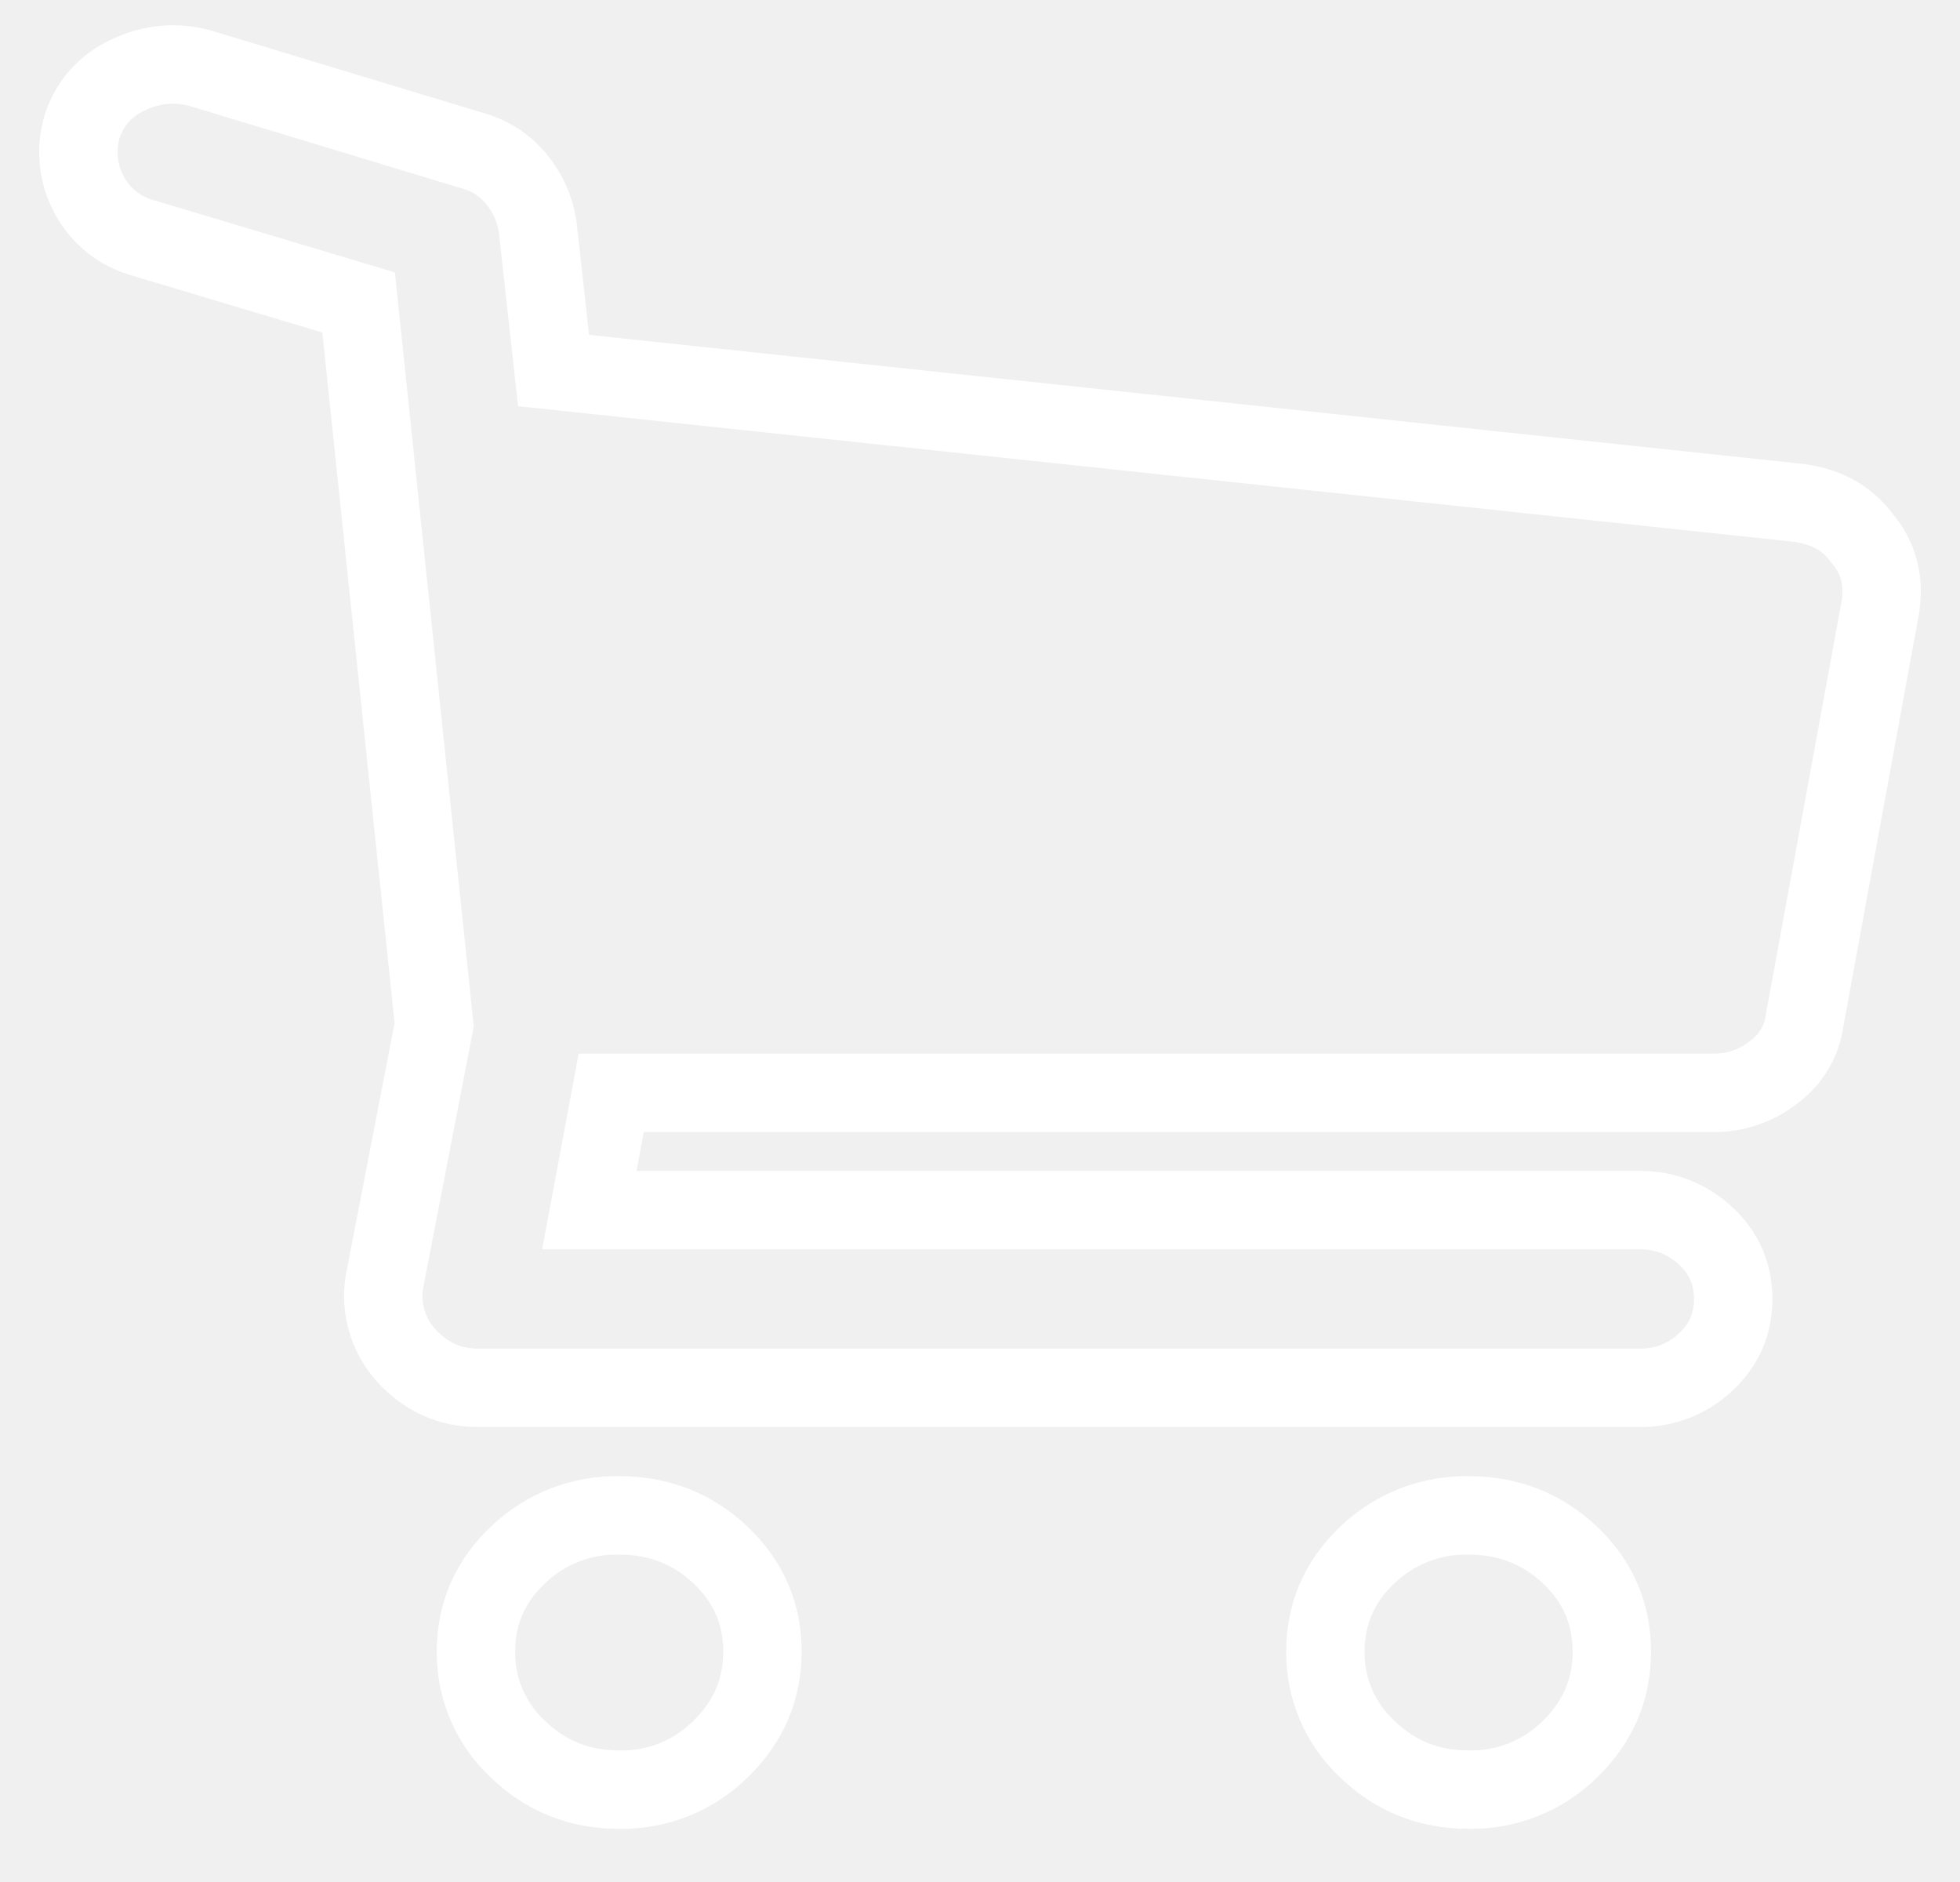
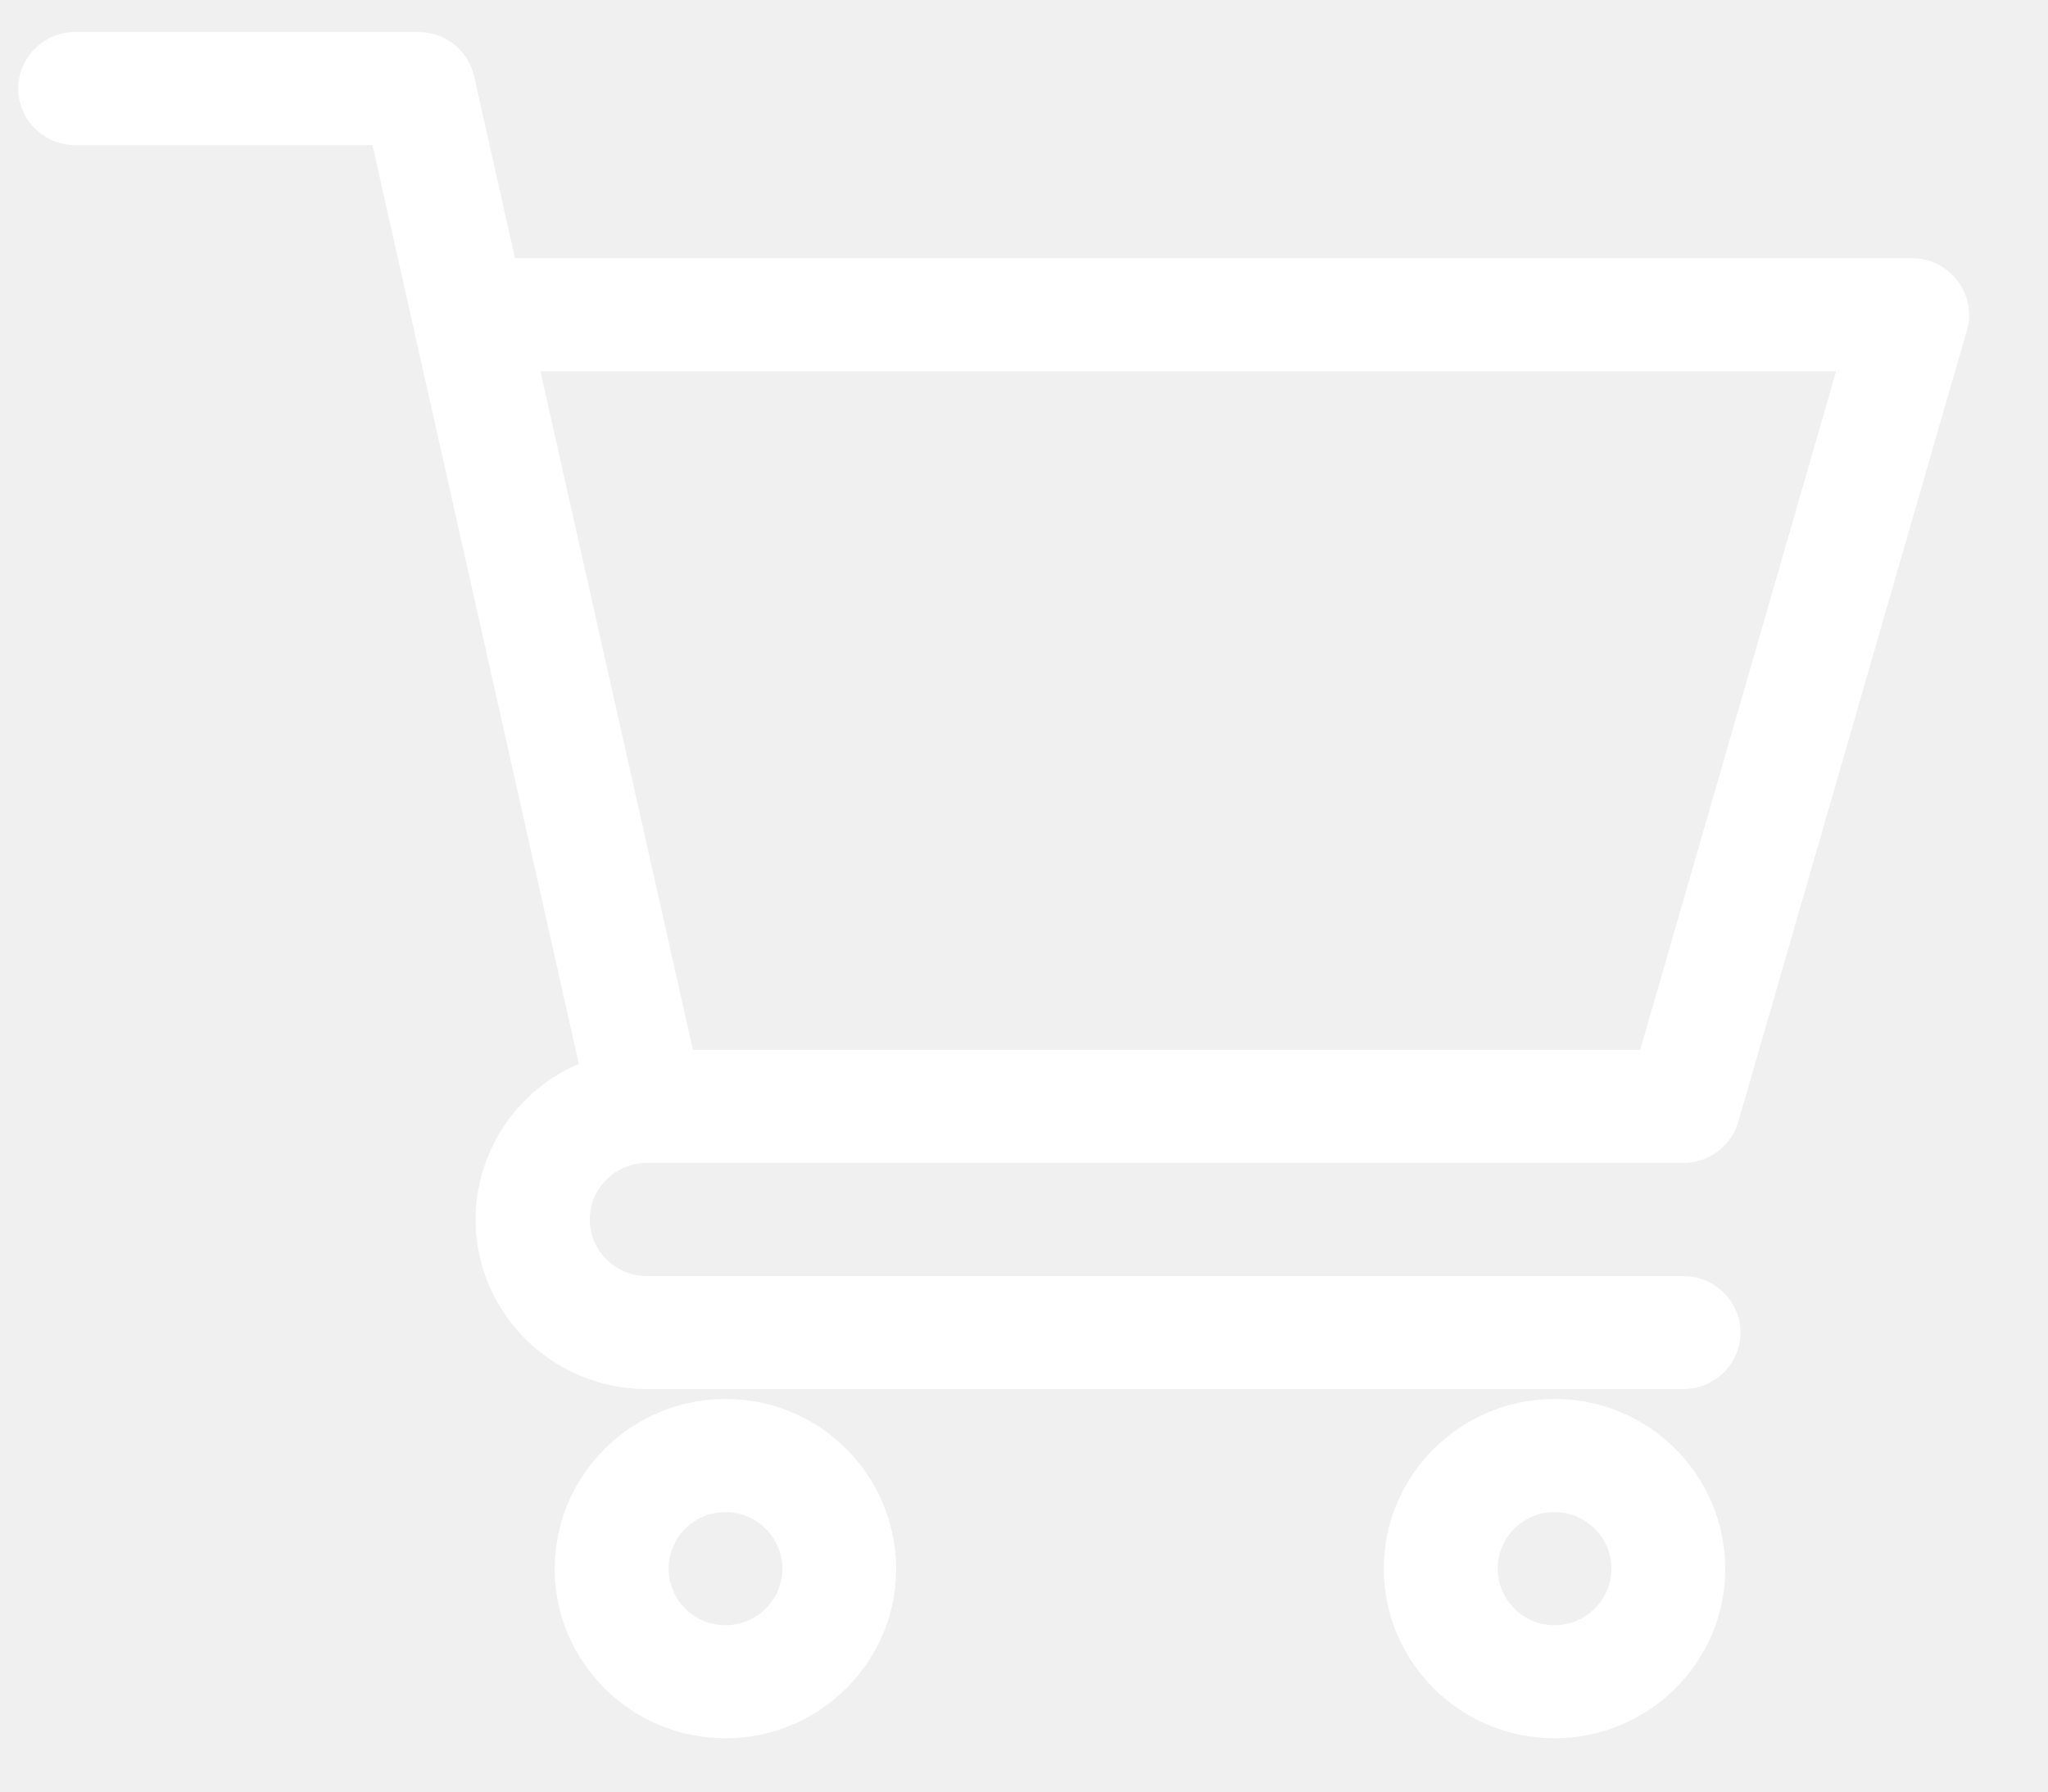
- <svg xmlns="http://www.w3.org/2000/svg" width="25" height="24" fill="none">
-   <path d="M23.756 6.871c.203.241.28.53.229.868l-.964 5.257a.98.98 0 01-.394.675 1.23 1.23 0 01-.774.266H7.796l-.279 1.495h13.398c.321 0 .6.108.837.325.237.217.355.487.355.808 0 .322-.118.59-.355.808a1.199 1.199 0 01-.837.325H6.096c-.355 0-.66-.136-.913-.41a1.13 1.13 0 01-.28-.94l.635-3.28-.964-9.211-2.74-.82a1.11 1.11 0 01-.698-.555 1.145 1.145 0 01-.089-.868c.101-.305.3-.526.596-.663s.597-.165.901-.084l3.502 1.06c.22.065.401.186.545.362.144.177.233.378.267.603l.203 1.833 15.884 1.688c.355.048.625.2.811.458zM7.898 19.325c.507 0 .939.17 1.294.507.355.337.533.747.533 1.23 0 .482-.178.896-.533 1.242a1.787 1.787 0 01-1.294.518c-.508 0-.939-.173-1.294-.518a1.672 1.672 0 01-.533-1.242c0-.483.178-.893.533-1.23a1.809 1.809 0 011.294-.507zm10.835 0c.507 0 .938.17 1.294.507.355.337.532.747.532 1.23 0 .482-.177.896-.532 1.242a1.787 1.787 0 01-1.294.518c-.508 0-.94-.173-1.295-.518a1.672 1.672 0 01-.532-1.242c0-.483.177-.893.532-1.23a1.81 1.81 0 011.295-.507z" stroke="#fff" />
+ <svg xmlns="http://www.w3.org/2000/svg" width="24" height="21" fill="none">
+   <path d="M7.58 13.631h12.146a.669.669 0 00.644-.48l2.68-9.28a.657.657 0 00-.11-.58.672.672 0 00-.535-.265H6.035L5.556.894a.668.668 0 00-.654-.519H.884c-.37 0-.67.297-.67.663 0 .366.3.663.67.663h3.481L6.783 12.47a1.99 1.99 0 00-1.21 1.824c0 1.096.9 1.988 2.008 1.988h12.145c.37 0 .67-.296.67-.662 0-.366-.3-.663-.67-.663H7.581a.667.667 0 01-.67-.663c0-.365.3-.662.669-.663zm13.937-9.279l-2.296 7.954H8.12L6.333 4.352h15.184zM6.5 18.387c0 1.096.898 1.988 2.001 1.988 1.104 0 2.001-.892 2.001-1.988a1.997 1.997 0 00-2-1.989c-1.104 0-2.001.893-2.001 1.989zm2.001-.663c.368 0 .667.297.667.663 0 .365-.299.663-.667.663a.666.666 0 01-.666-.663c0-.366.299-.663.666-.663zM16.217 18.387c0 1.096.897 1.988 2 1.988 1.104 0 2.001-.892 2.001-1.988a1.997 1.997 0 00-2-1.989c-1.104 0-2.001.893-2.001 1.989zm2-.663c.368 0 .667.297.667.663 0 .365-.299.663-.667.663a.666.666 0 01-.666-.663c0-.366.299-.663.666-.663z" fill="#fff" />
</svg>
